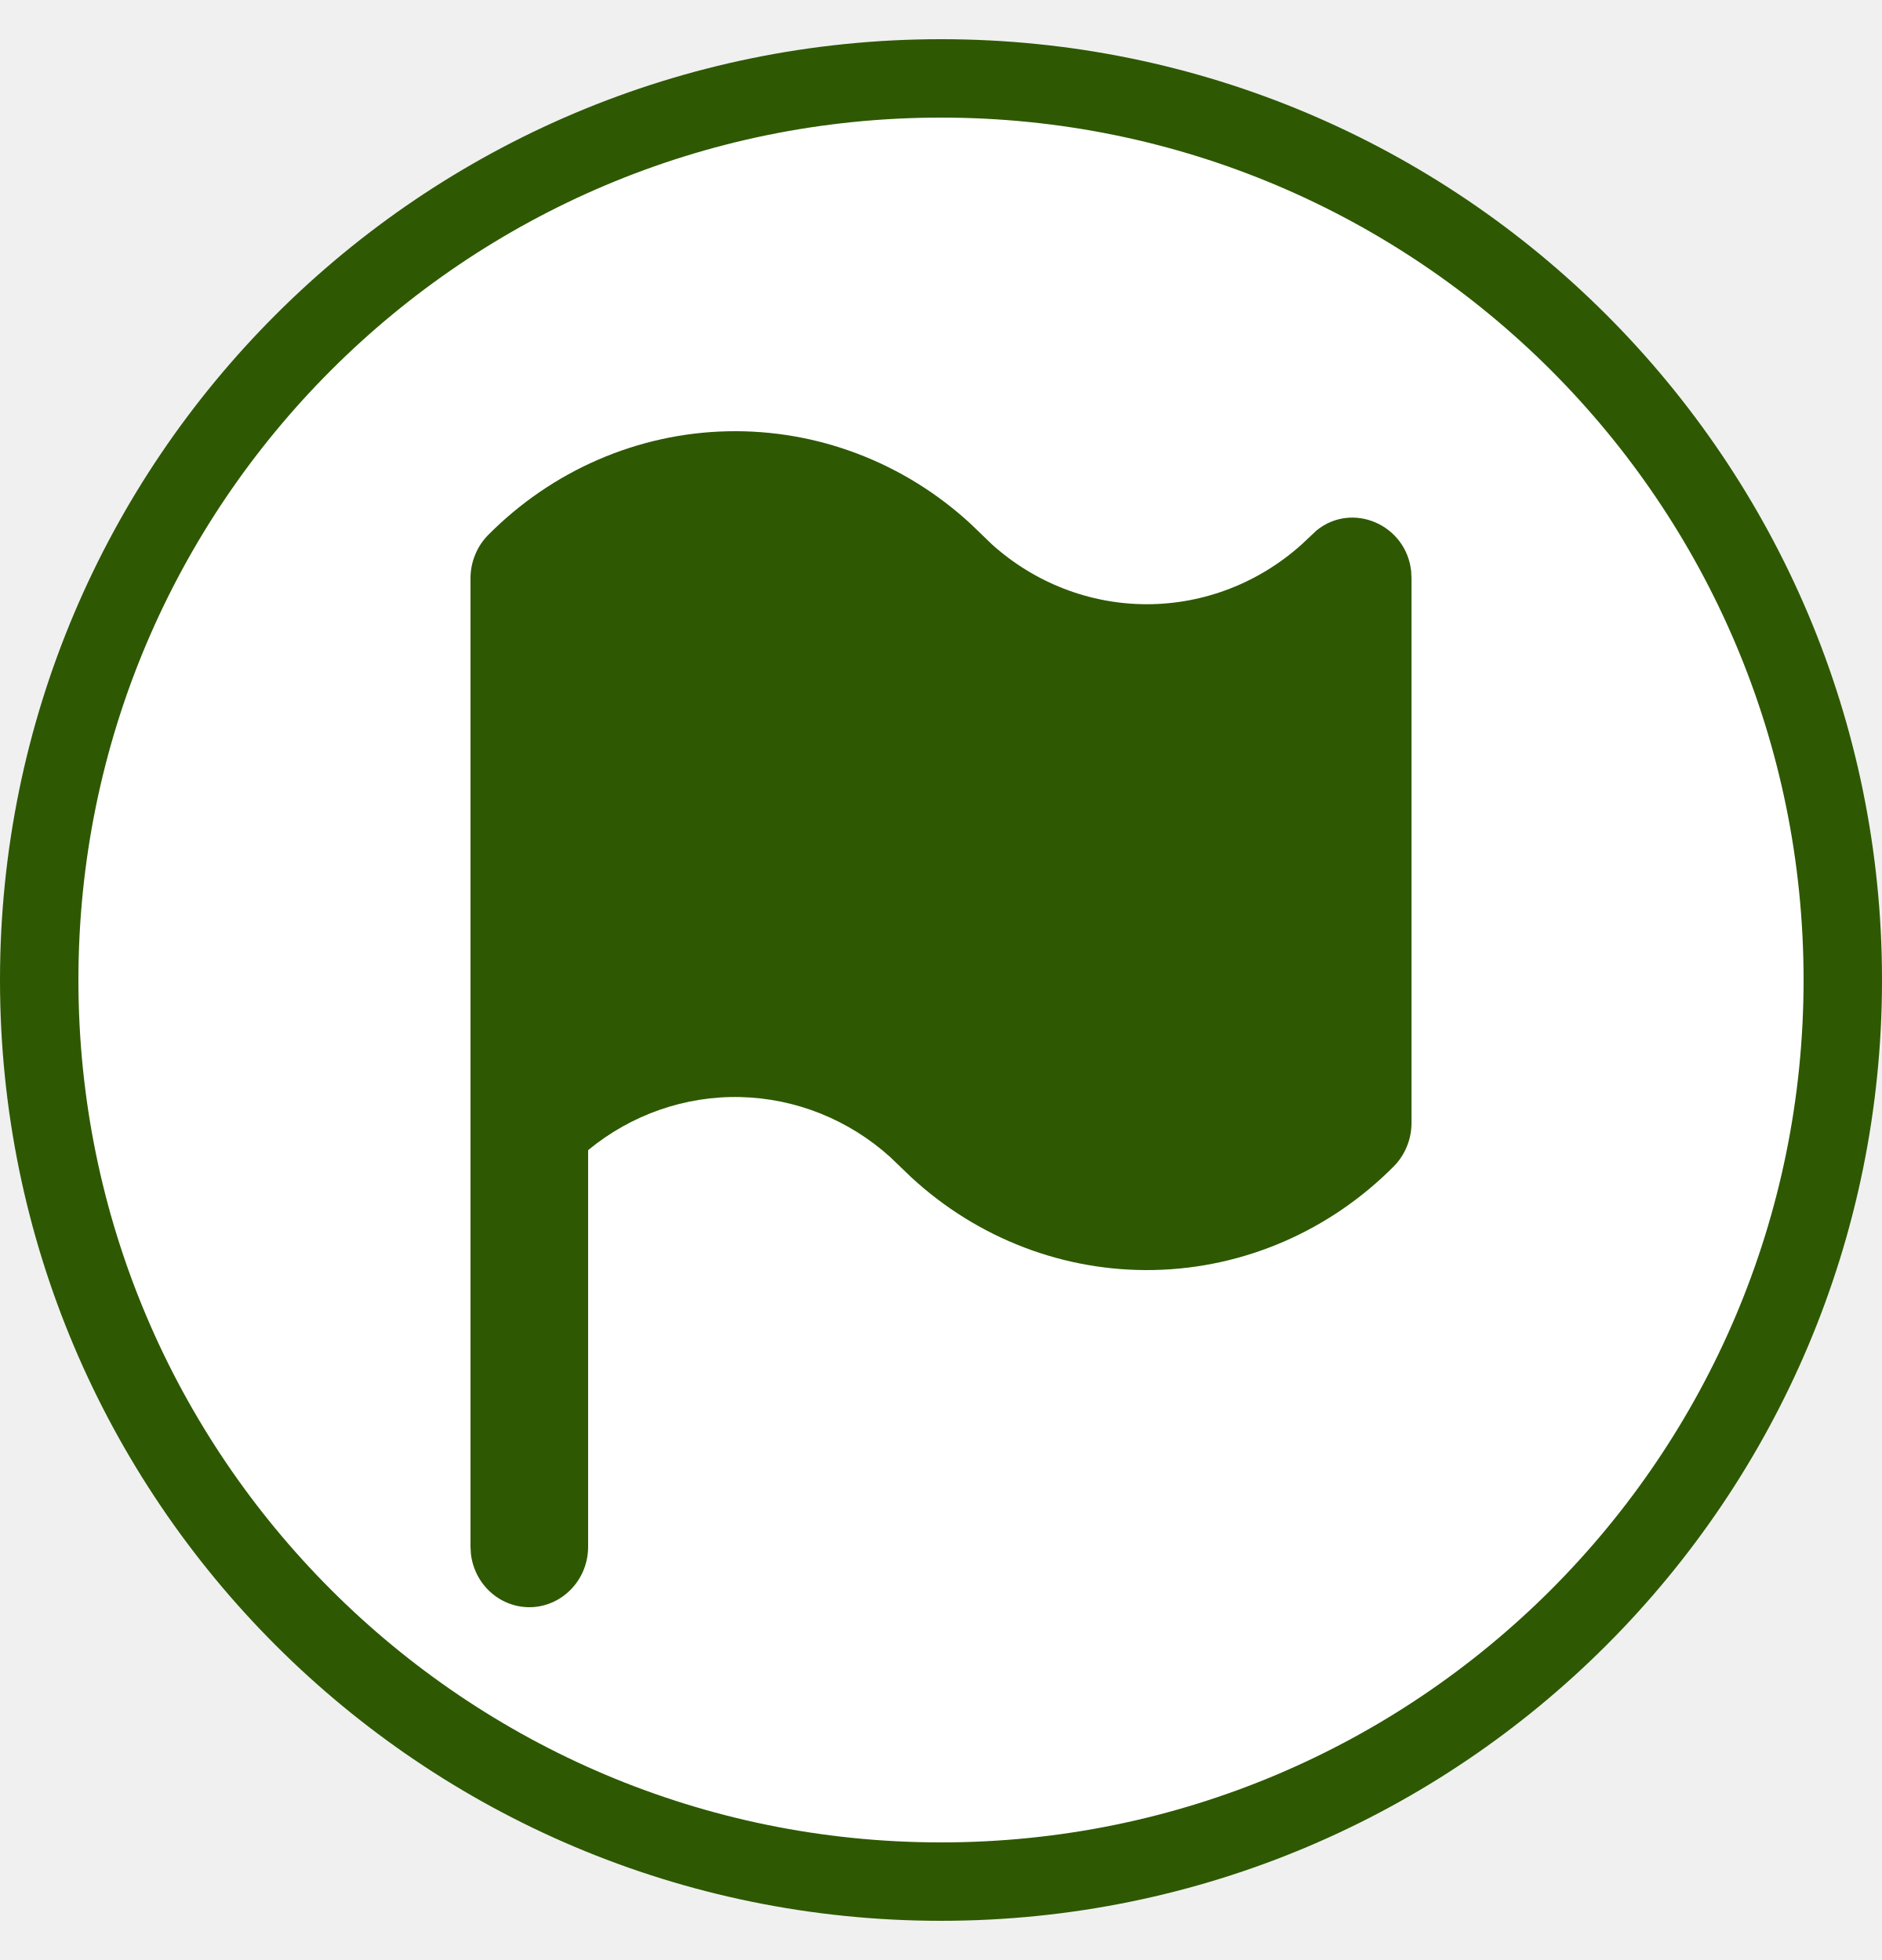
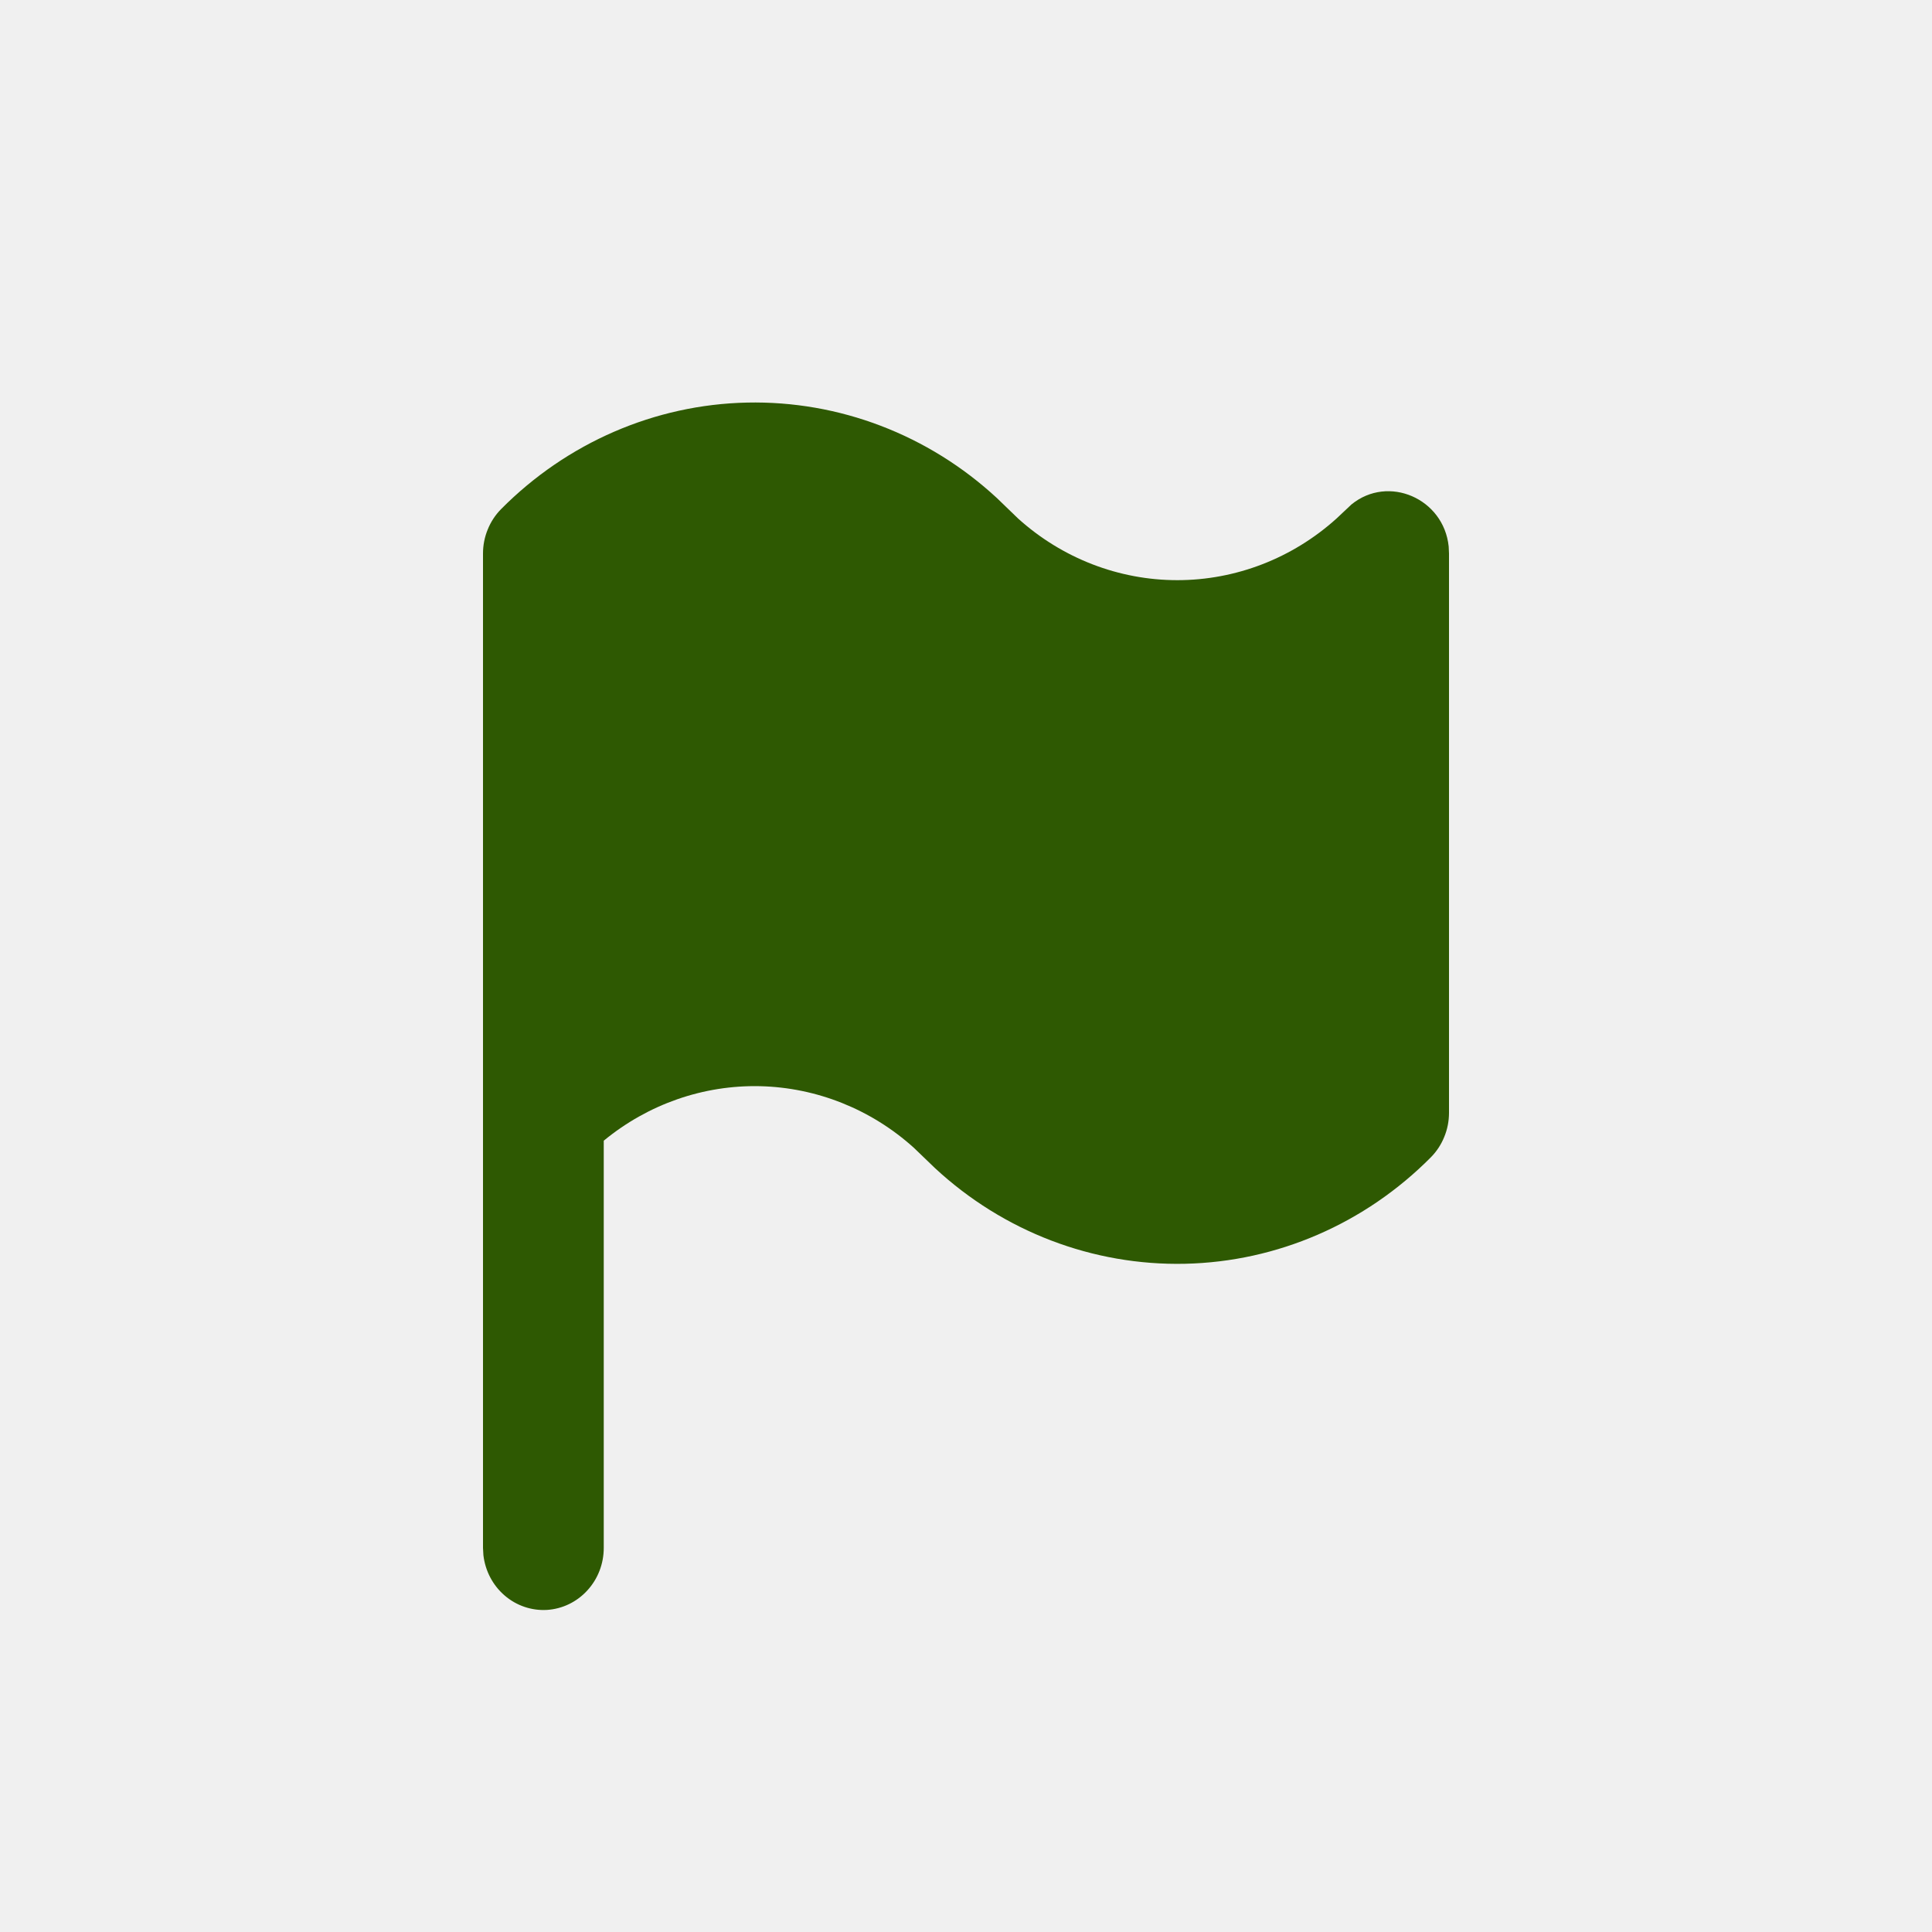
- <svg xmlns="http://www.w3.org/2000/svg" width="24" height="25" viewBox="0 0 24 25" fill="none">
-   <g clip-path="url(#clip0_1092_933)">
-     <path d="M12 24C18.351 24 23.5 18.851 23.5 12.5C23.5 6.149 18.351 1 12 1C5.649 1 0.5 6.149 0.5 12.5C0.5 18.851 5.649 24 12 24Z" fill="white" stroke="#2E5902" />
-     <path d="M6 7.376C6 7.273 6.02 7.171 6.059 7.077C6.097 6.982 6.154 6.896 6.225 6.824C7.042 6 8.134 5.526 9.279 5.501C10.423 5.476 11.534 5.9 12.385 6.688L12.648 6.942C13.195 7.435 13.898 7.707 14.625 7.707C15.352 7.707 16.055 7.435 16.602 6.942L16.789 6.766C17.246 6.394 17.934 6.692 17.996 7.288L18 7.376V14.324C18 14.427 17.98 14.529 17.941 14.623C17.903 14.718 17.846 14.804 17.775 14.876C16.958 15.7 15.866 16.174 14.721 16.199C13.577 16.224 12.466 15.8 11.615 15.011L11.352 14.758C10.822 14.28 10.146 14.01 9.442 13.993C8.737 13.977 8.05 14.217 7.5 14.67V19.729C7.5 19.926 7.427 20.115 7.295 20.258C7.164 20.401 6.985 20.487 6.794 20.499C6.603 20.51 6.415 20.446 6.269 20.32C6.122 20.194 6.028 20.015 6.005 19.819L6 19.729V7.376Z" fill="#2E5902" />
-   </g>
-   <defs>
-     <clipPath id="clip0_1092_933">
-       <rect width="24" height="24" fill="white" transform="translate(0 0.5)" />
-     </clipPath>
-   </defs>
+ <svg xmlns="http://www.w3.org/2000/svg" width="24" height="24" viewBox="0 0 24 24" fill="none">
+   <path d="M6 6.876C6 6.773 6.02 6.671 6.059 6.577C6.097 6.482 6.154 6.396 6.225 6.324C7.042 5.5 8.134 5.026 9.279 5.001C10.423 4.976 11.534 5.4 12.385 6.188L12.648 6.442C13.195 6.935 13.898 7.207 14.625 7.207C15.352 7.207 16.055 6.935 16.602 6.442L16.789 6.266C17.246 5.894 17.934 6.192 17.996 6.788L18 6.876V13.824C18 13.927 17.98 14.029 17.941 14.123C17.903 14.218 17.846 14.304 17.775 14.376C16.958 15.2 15.866 15.674 14.721 15.699C13.577 15.724 12.466 15.3 11.615 14.511L11.352 14.258C10.822 13.78 10.146 13.51 9.442 13.493C8.737 13.477 8.05 13.717 7.5 14.17V19.229C7.5 19.426 7.427 19.615 7.295 19.758C7.164 19.901 6.985 19.987 6.794 19.999C6.603 20.01 6.415 19.946 6.269 19.82C6.122 19.694 6.028 19.515 6.005 19.319L6 19.229V6.876Z" fill="#2E5902" />
</svg>
